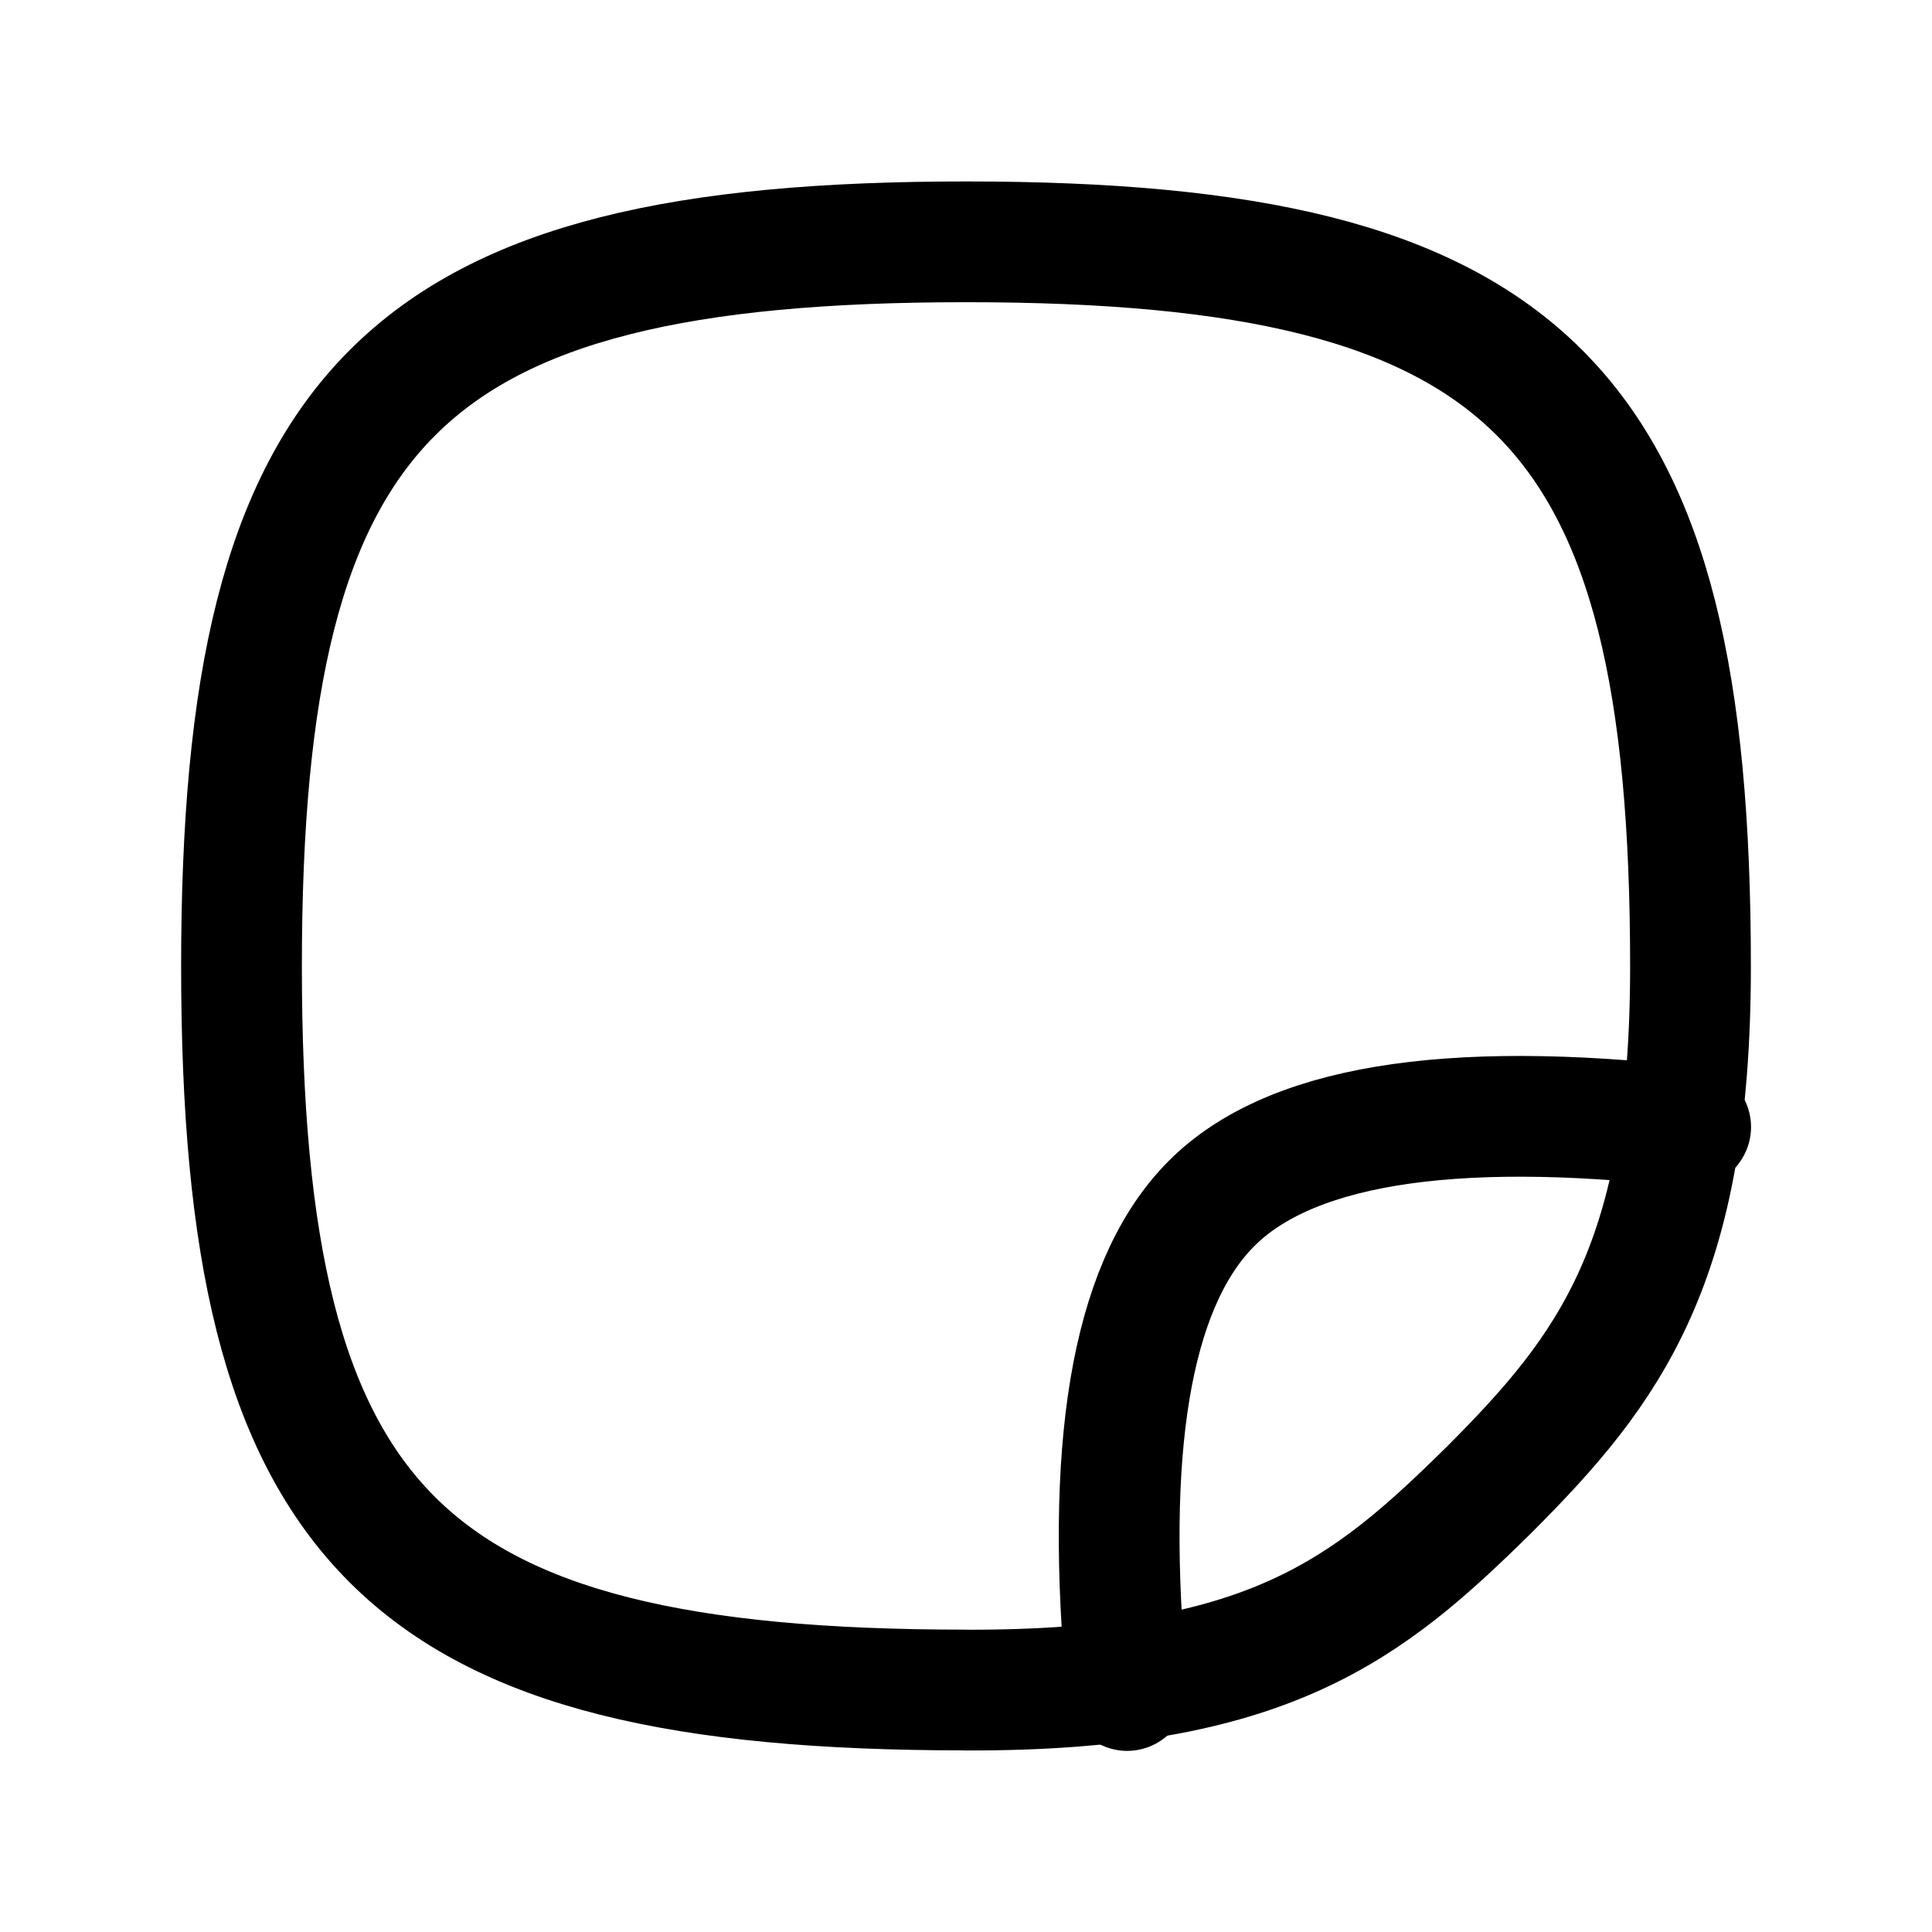
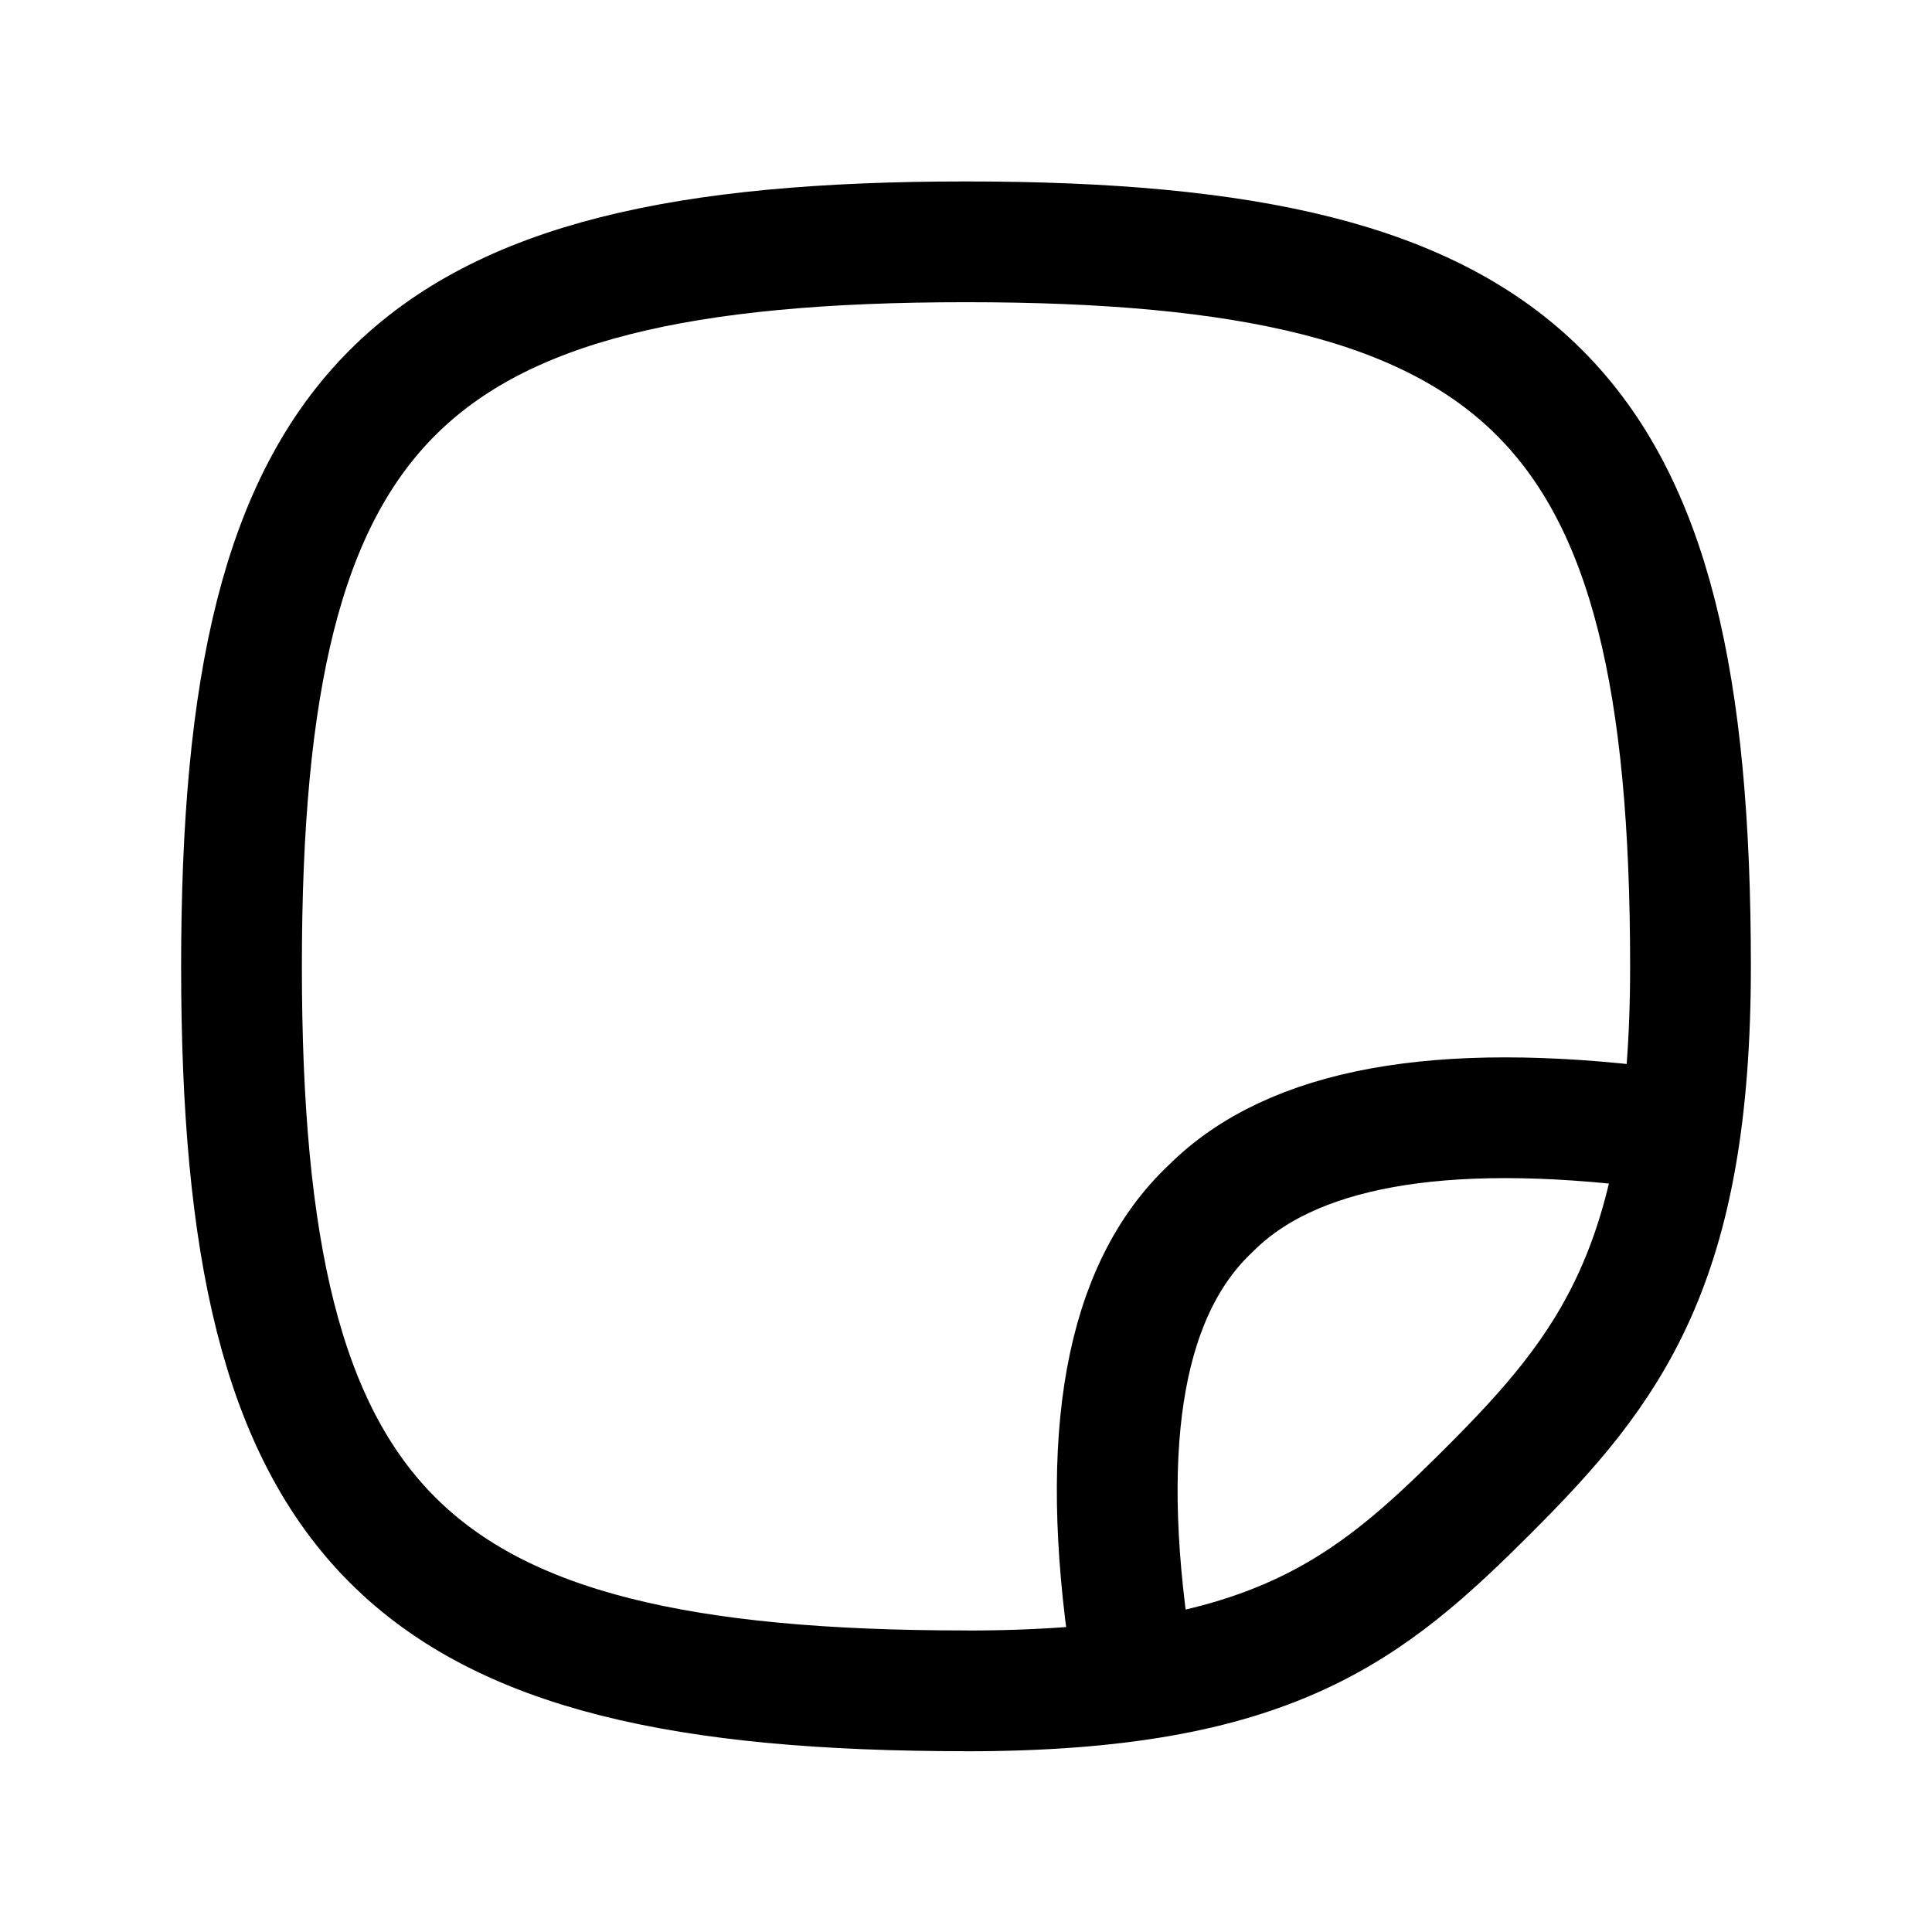
<svg fill="none" stroke="currentColor" stroke-linecap="round" stroke-linejoin="round" stroke-width="1.5" viewBox="0 0 24 24" width="24" height="24">
-   <g>
-     <path d="M12 20.995c3.75.01 4.99-1 6.5-2.49 1.5-1.5 2.5-2.82 2.5-6.5 0-7-2-9.001-9-9.001s-9 2-9 9 1.99 8.99 9 8.99" />
-     <path d="M14.002 21q-.43-4.49 1-6 1.43-1.52 6-1" />
-   </g>
+   <path d="M12 21.005c3.8 0 5-1 6.5-2.5s2.5-2.8 2.5-6.5c0-7-2-9.001-9-9.001s-9 2-9 9 2 9 9 9" />
+   <path d="M14.042 20.51q-.6-4 1-5.5 1.5-1.5 5.5-1" />
</svg>
